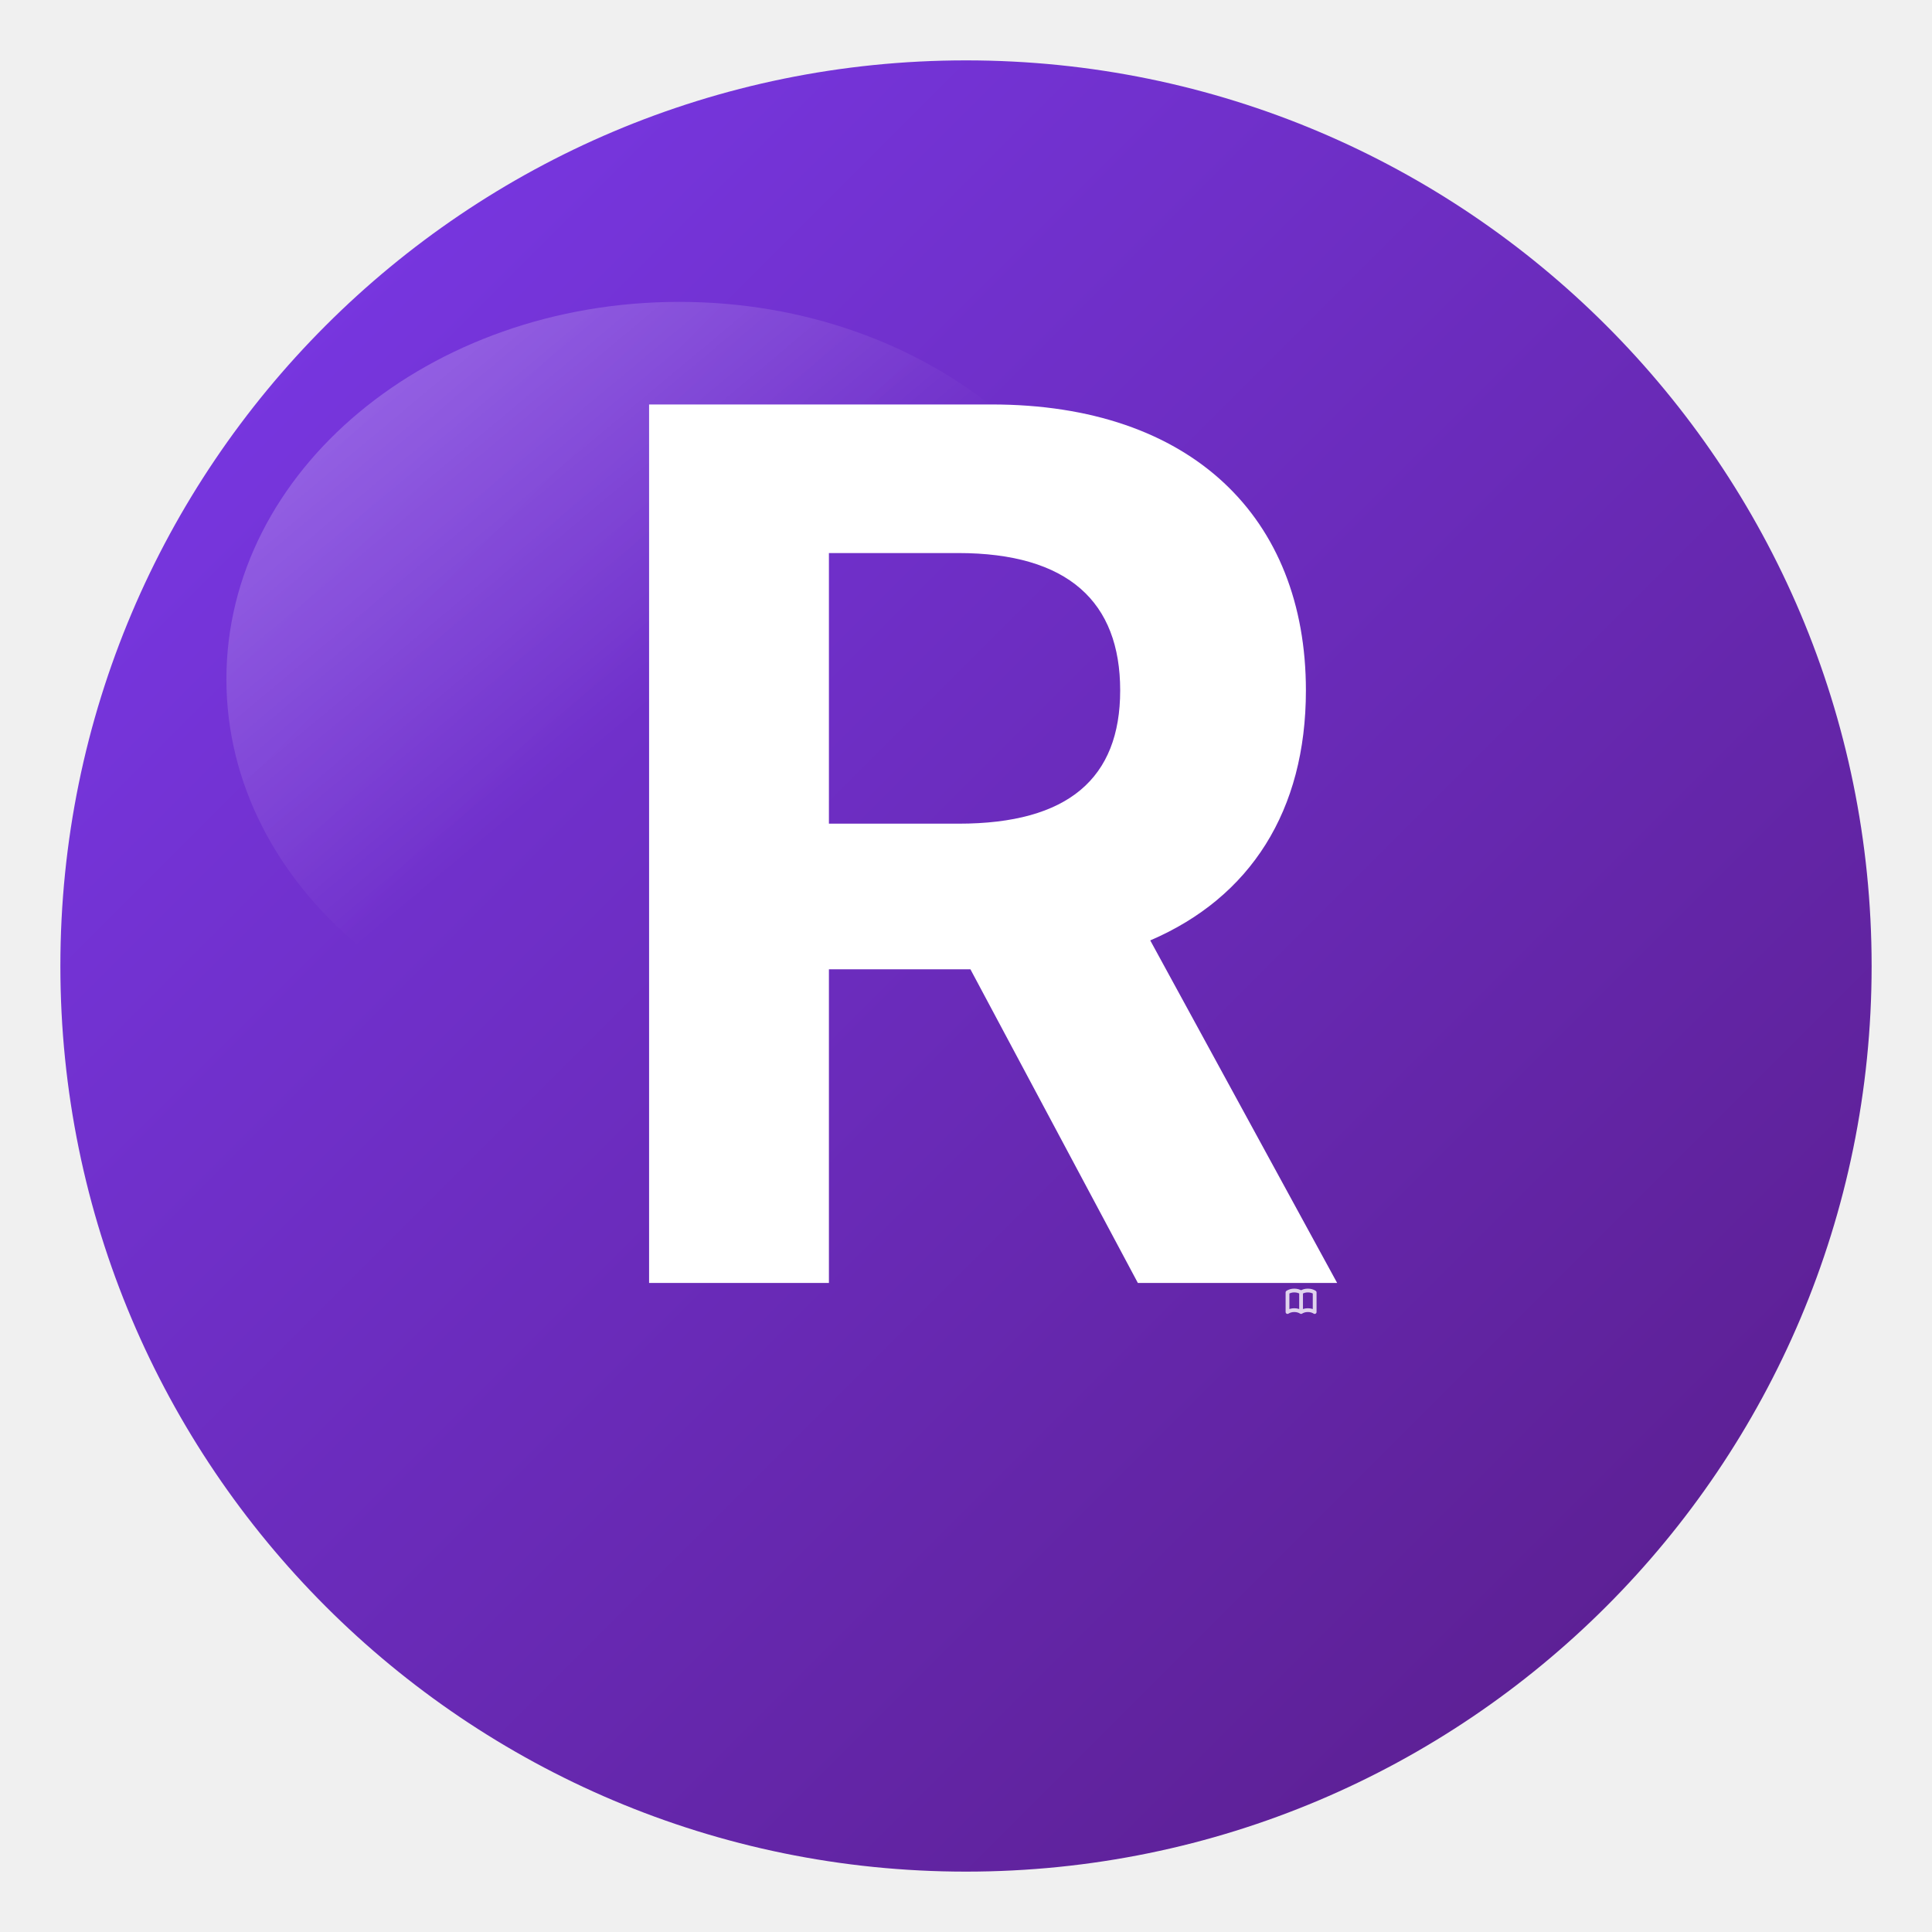
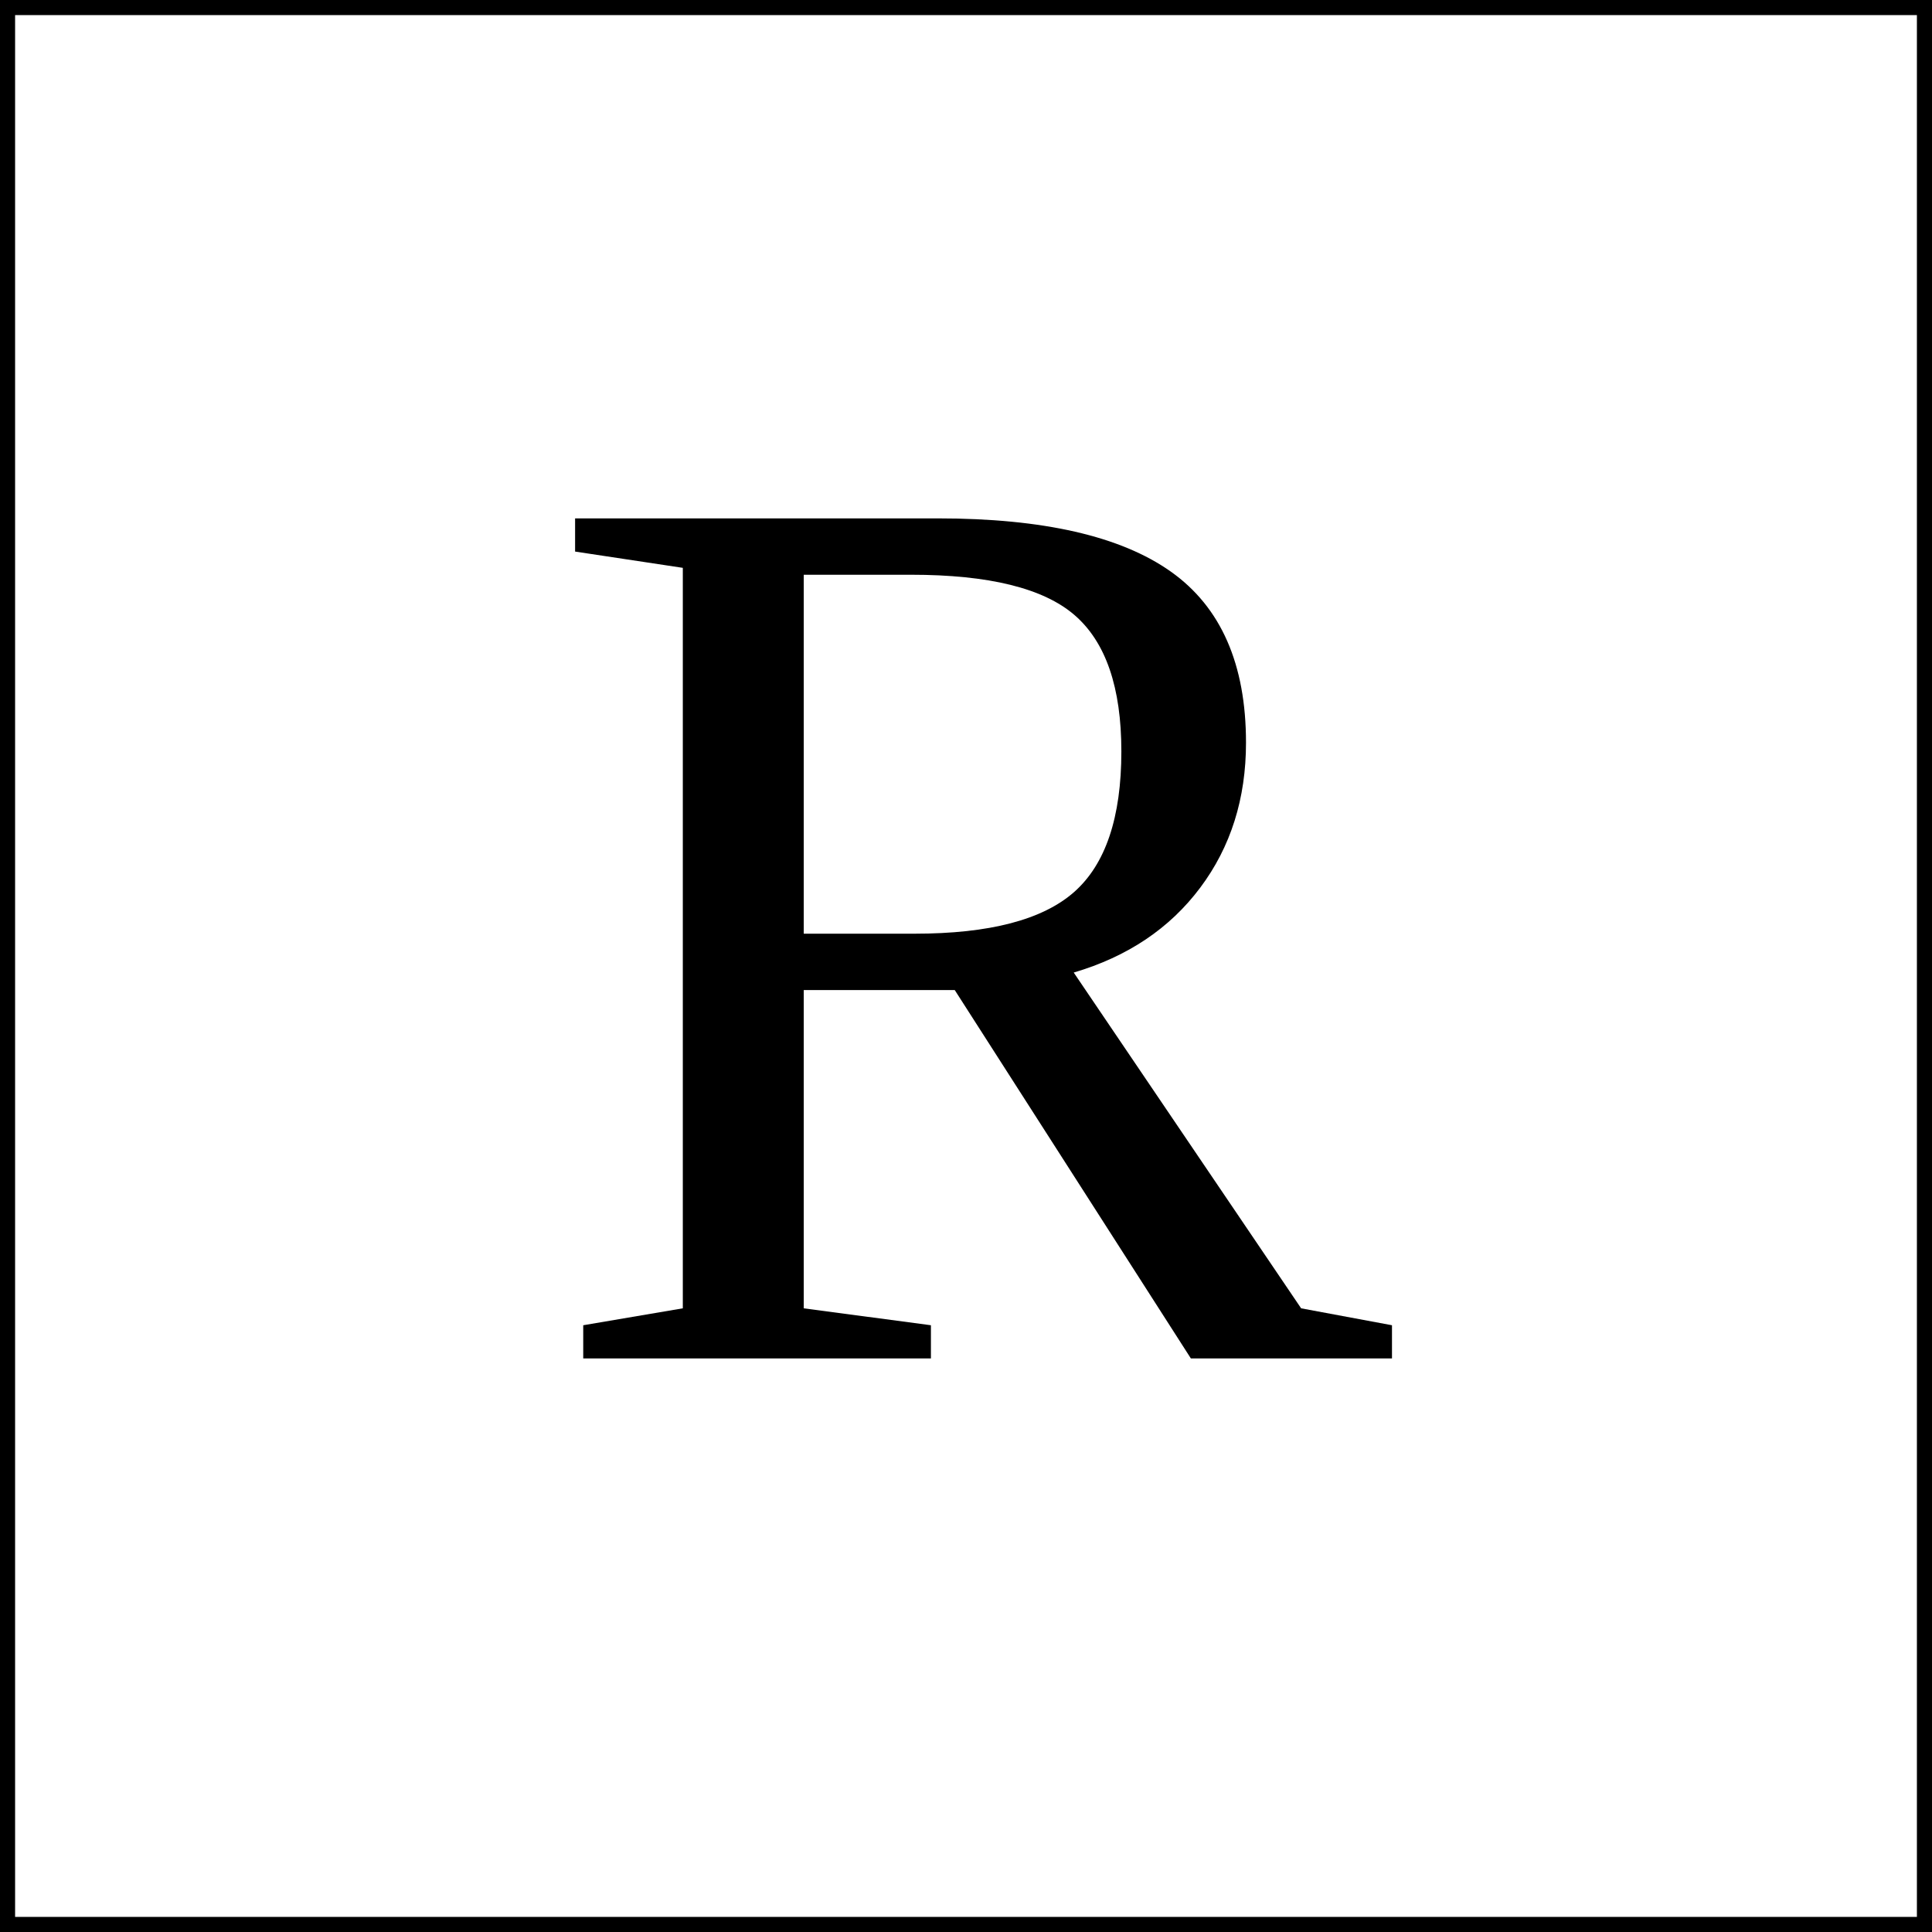
<svg xmlns="http://www.w3.org/2000/svg" viewBox="0 0 512 512">
-   <defs>
-     <linearGradient id="bg" x1="0%" y1="0%" x2="100%" y2="100%">
-       <stop offset="0%" style="stop-color:#7c3aed" />
-       <stop offset="100%" style="stop-color:#581c87" />
-     </linearGradient>
-     <linearGradient id="shine" x1="0%" y1="0%" x2="100%" y2="100%">
-       <stop offset="0%" style="stop-color:rgba(255,255,255,0.3)" />
-       <stop offset="50%" style="stop-color:rgba(255,255,255,0)" />
-     </linearGradient>
-   </defs>
-   <circle cx="256" cy="256" r="240" fill="url(#bg)" />
-   <ellipse cx="180" cy="180" rx="120" ry="100" fill="url(#shine)" />
-   <text x="256" y="340" font-family="system-ui, -apple-system, sans-serif" font-size="320" font-weight="700" fill="white" text-anchor="middle">R</text>
-   <g transform="translate(340, 340) scale(0.4)">
-     <path d="M12 6.253v13m0-13C10.832 5.477 9.246 5 7.5 5S4.168 5.477 3 6.253v13C4.168 18.477 5.754 18 7.5 18s3.332.477 4.5 1.253m0-13C13.168 5.477 14.754 5 16.5 5c1.747 0 3.332.477 4.5 1.253v13C19.832 18.477 18.247 18 16.5 18c-1.746 0-3.332.477-4.5 1.253" stroke="white" stroke-width="2.5" stroke-linecap="round" stroke-linejoin="round" fill="none" opacity="0.8" />
-   </g>
+   <rect width="512" height="512" rx="0" fill="#fff" stroke="#000" stroke-width="8" />
+   <text x="256" y="360" font-family="Georgia, 'Times New Roman', serif" font-size="340" font-weight="400" fill="#000" text-anchor="middle">R</text>
</svg>
